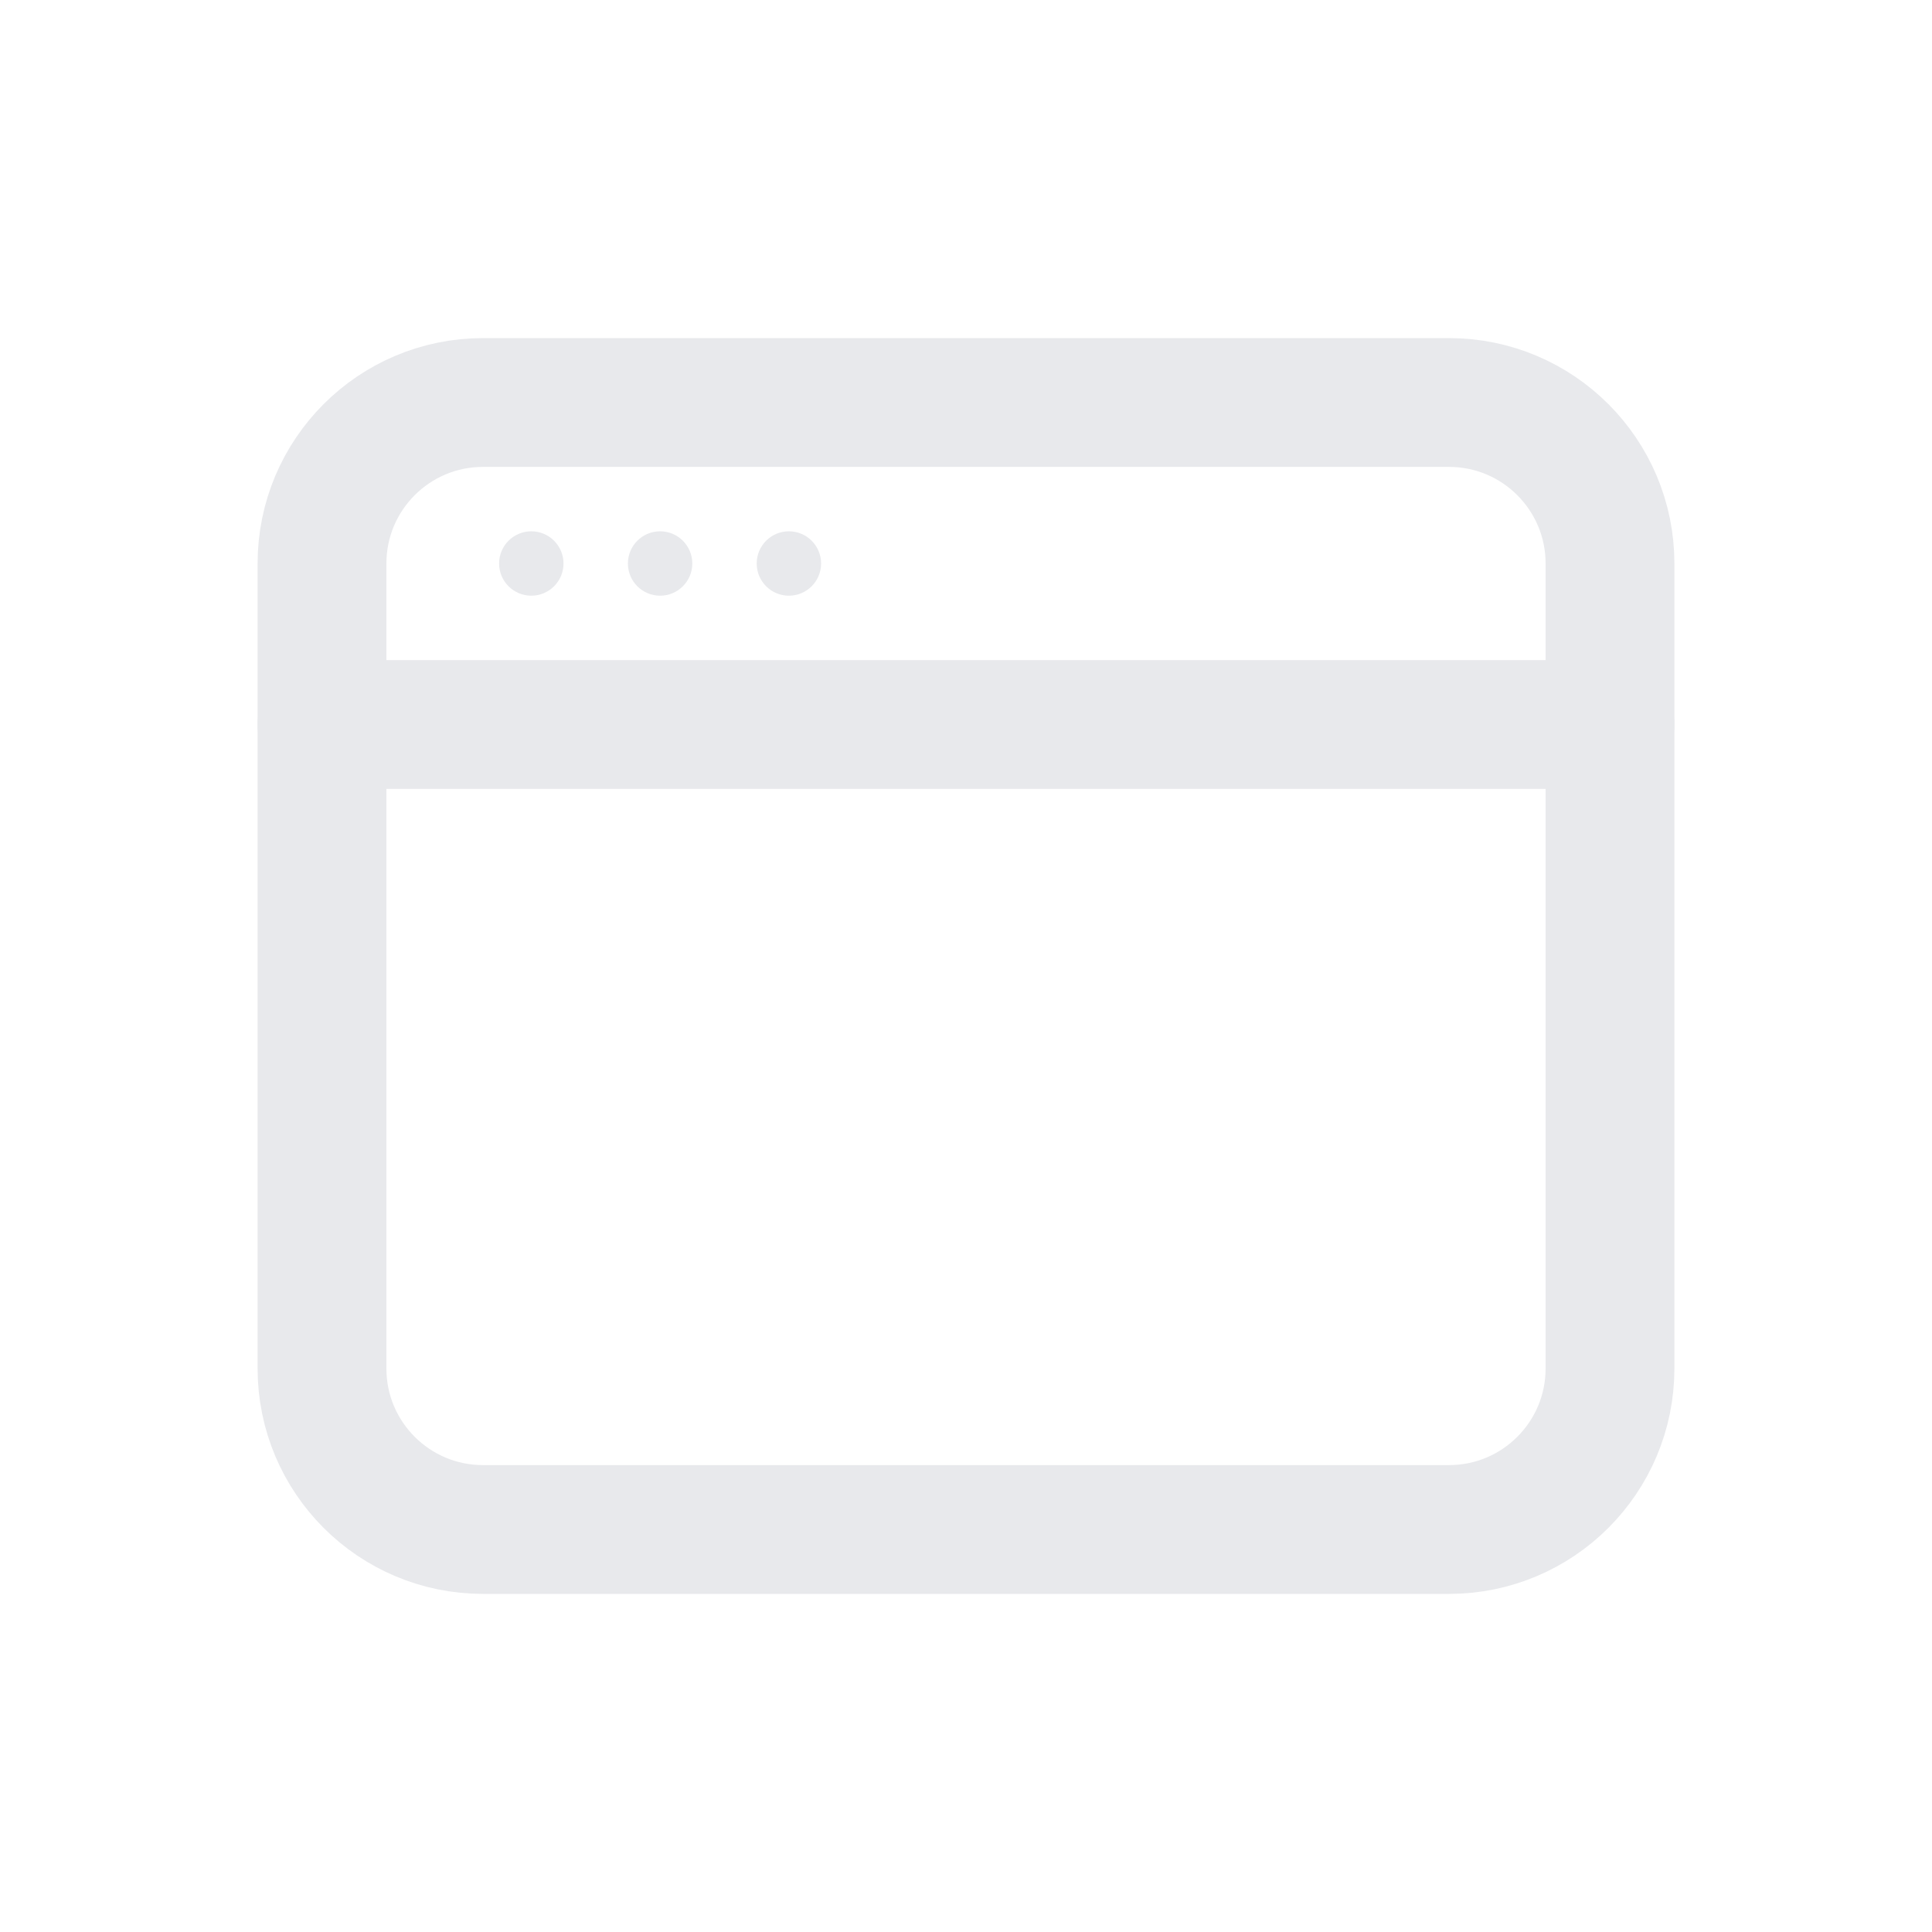
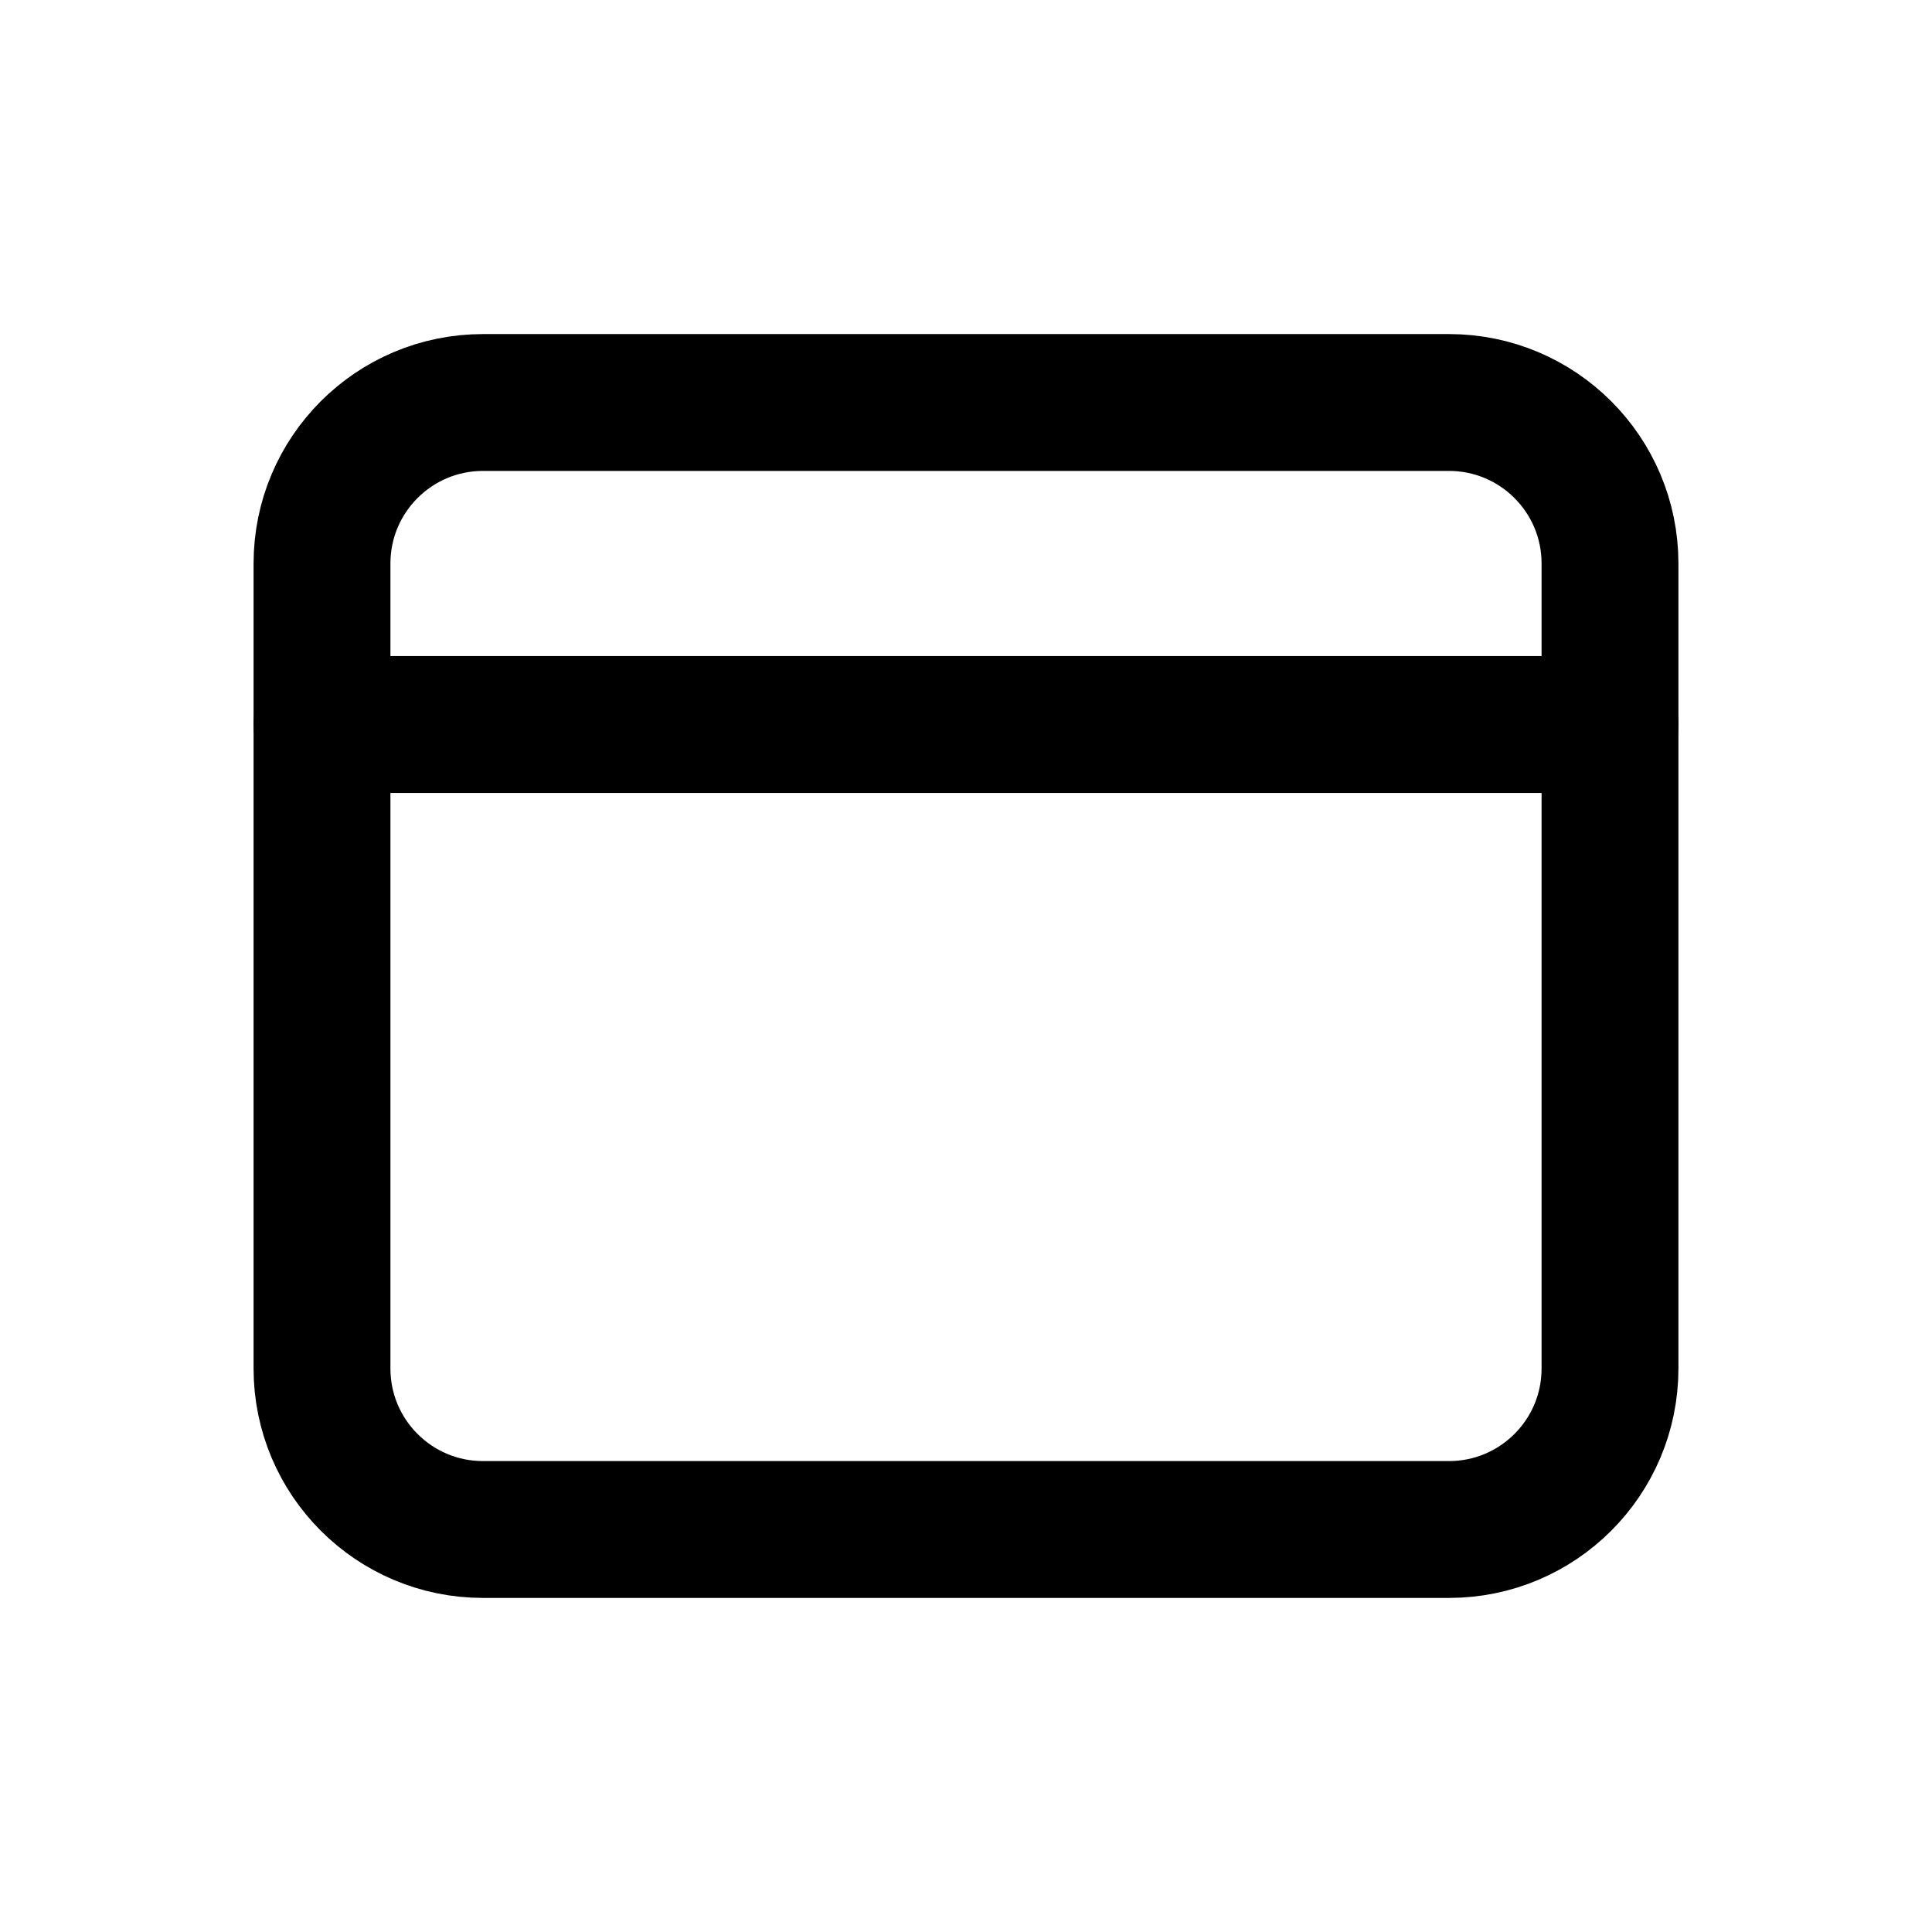
- <svg xmlns="http://www.w3.org/2000/svg" width="22" height="22" viewBox="0 0 24 24" fill="none" stroke="#E8E9EC" stroke-width="1.6" stroke-linecap="round">
+ <svg xmlns="http://www.w3.org/2000/svg" viewBox="0 0 24 24" fill="none" stroke="currentColor" stroke-width="1.7" stroke-linecap="round" stroke-linejoin="round">
  <rect x="4" y="5" width="16" height="14" rx="2" />
  <path d="M4 9h16" />
-   <circle cx="6.6" cy="7" r="0.4" fill="#E8E9EC" stroke="none" />
-   <circle cx="8.2" cy="7" r="0.4" fill="#E8E9EC" stroke="none" />
-   <circle cx="9.8" cy="7" r="0.4" fill="#E8E9EC" stroke="none" />
</svg>
